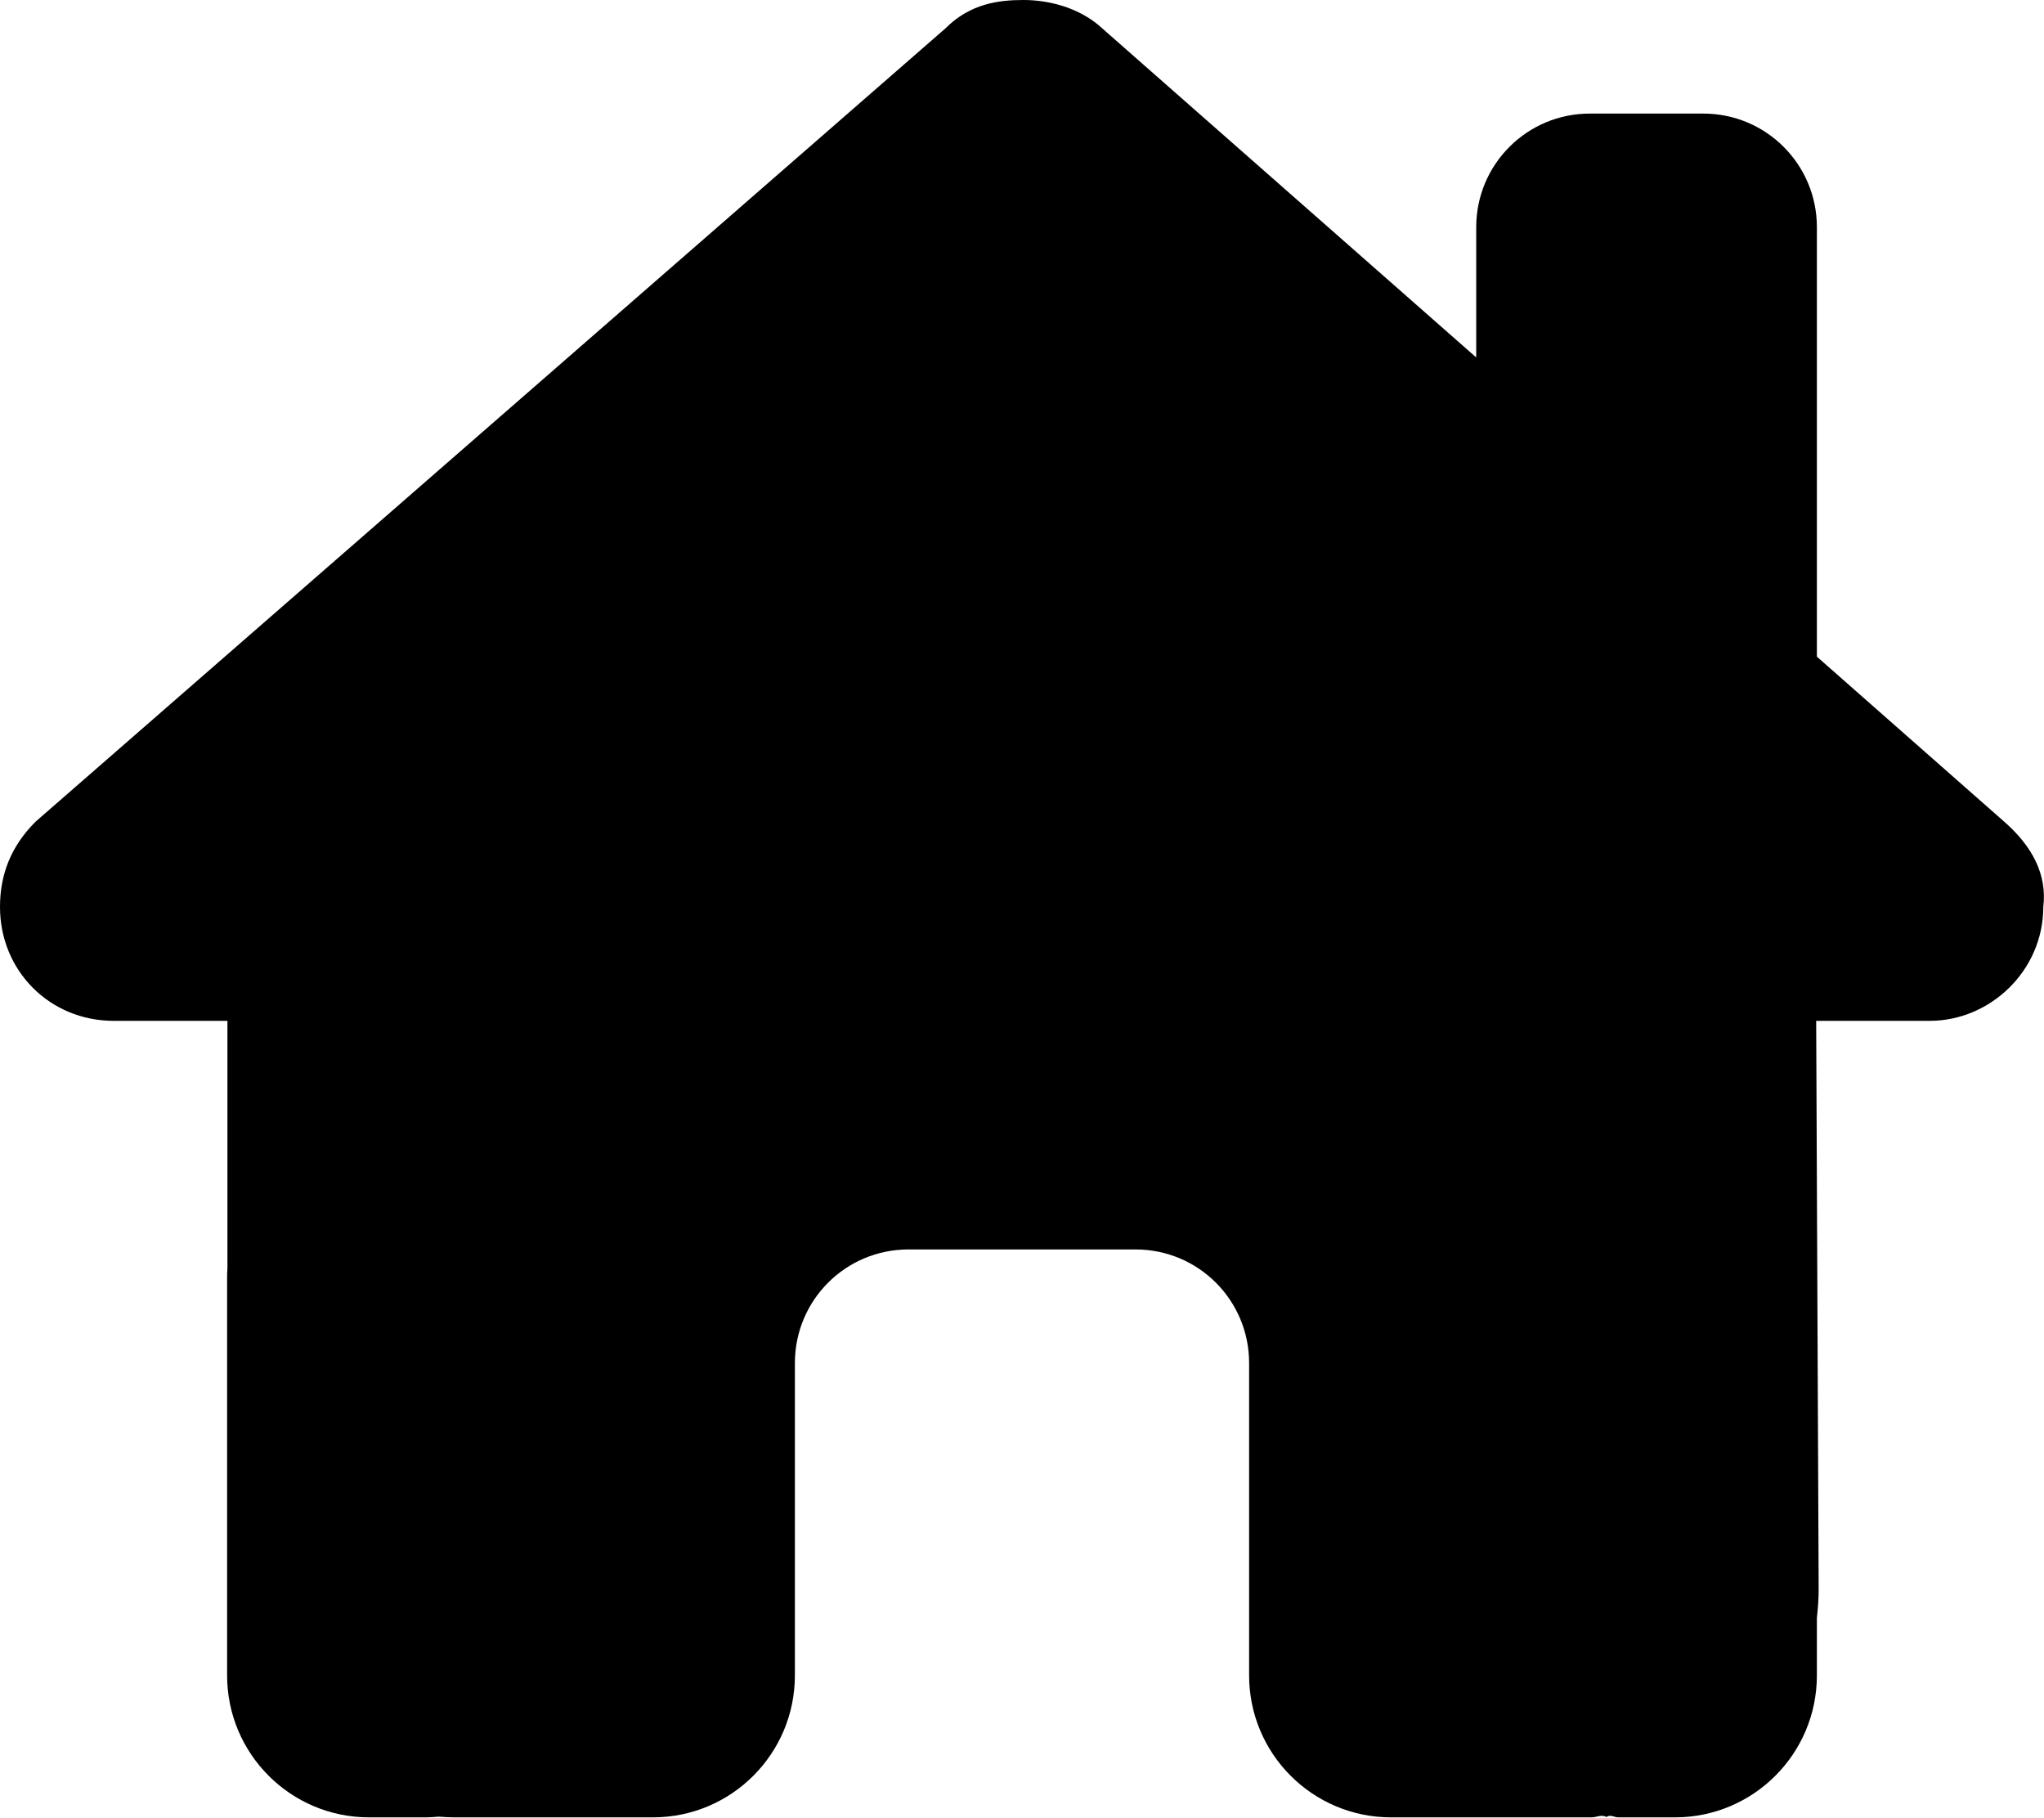
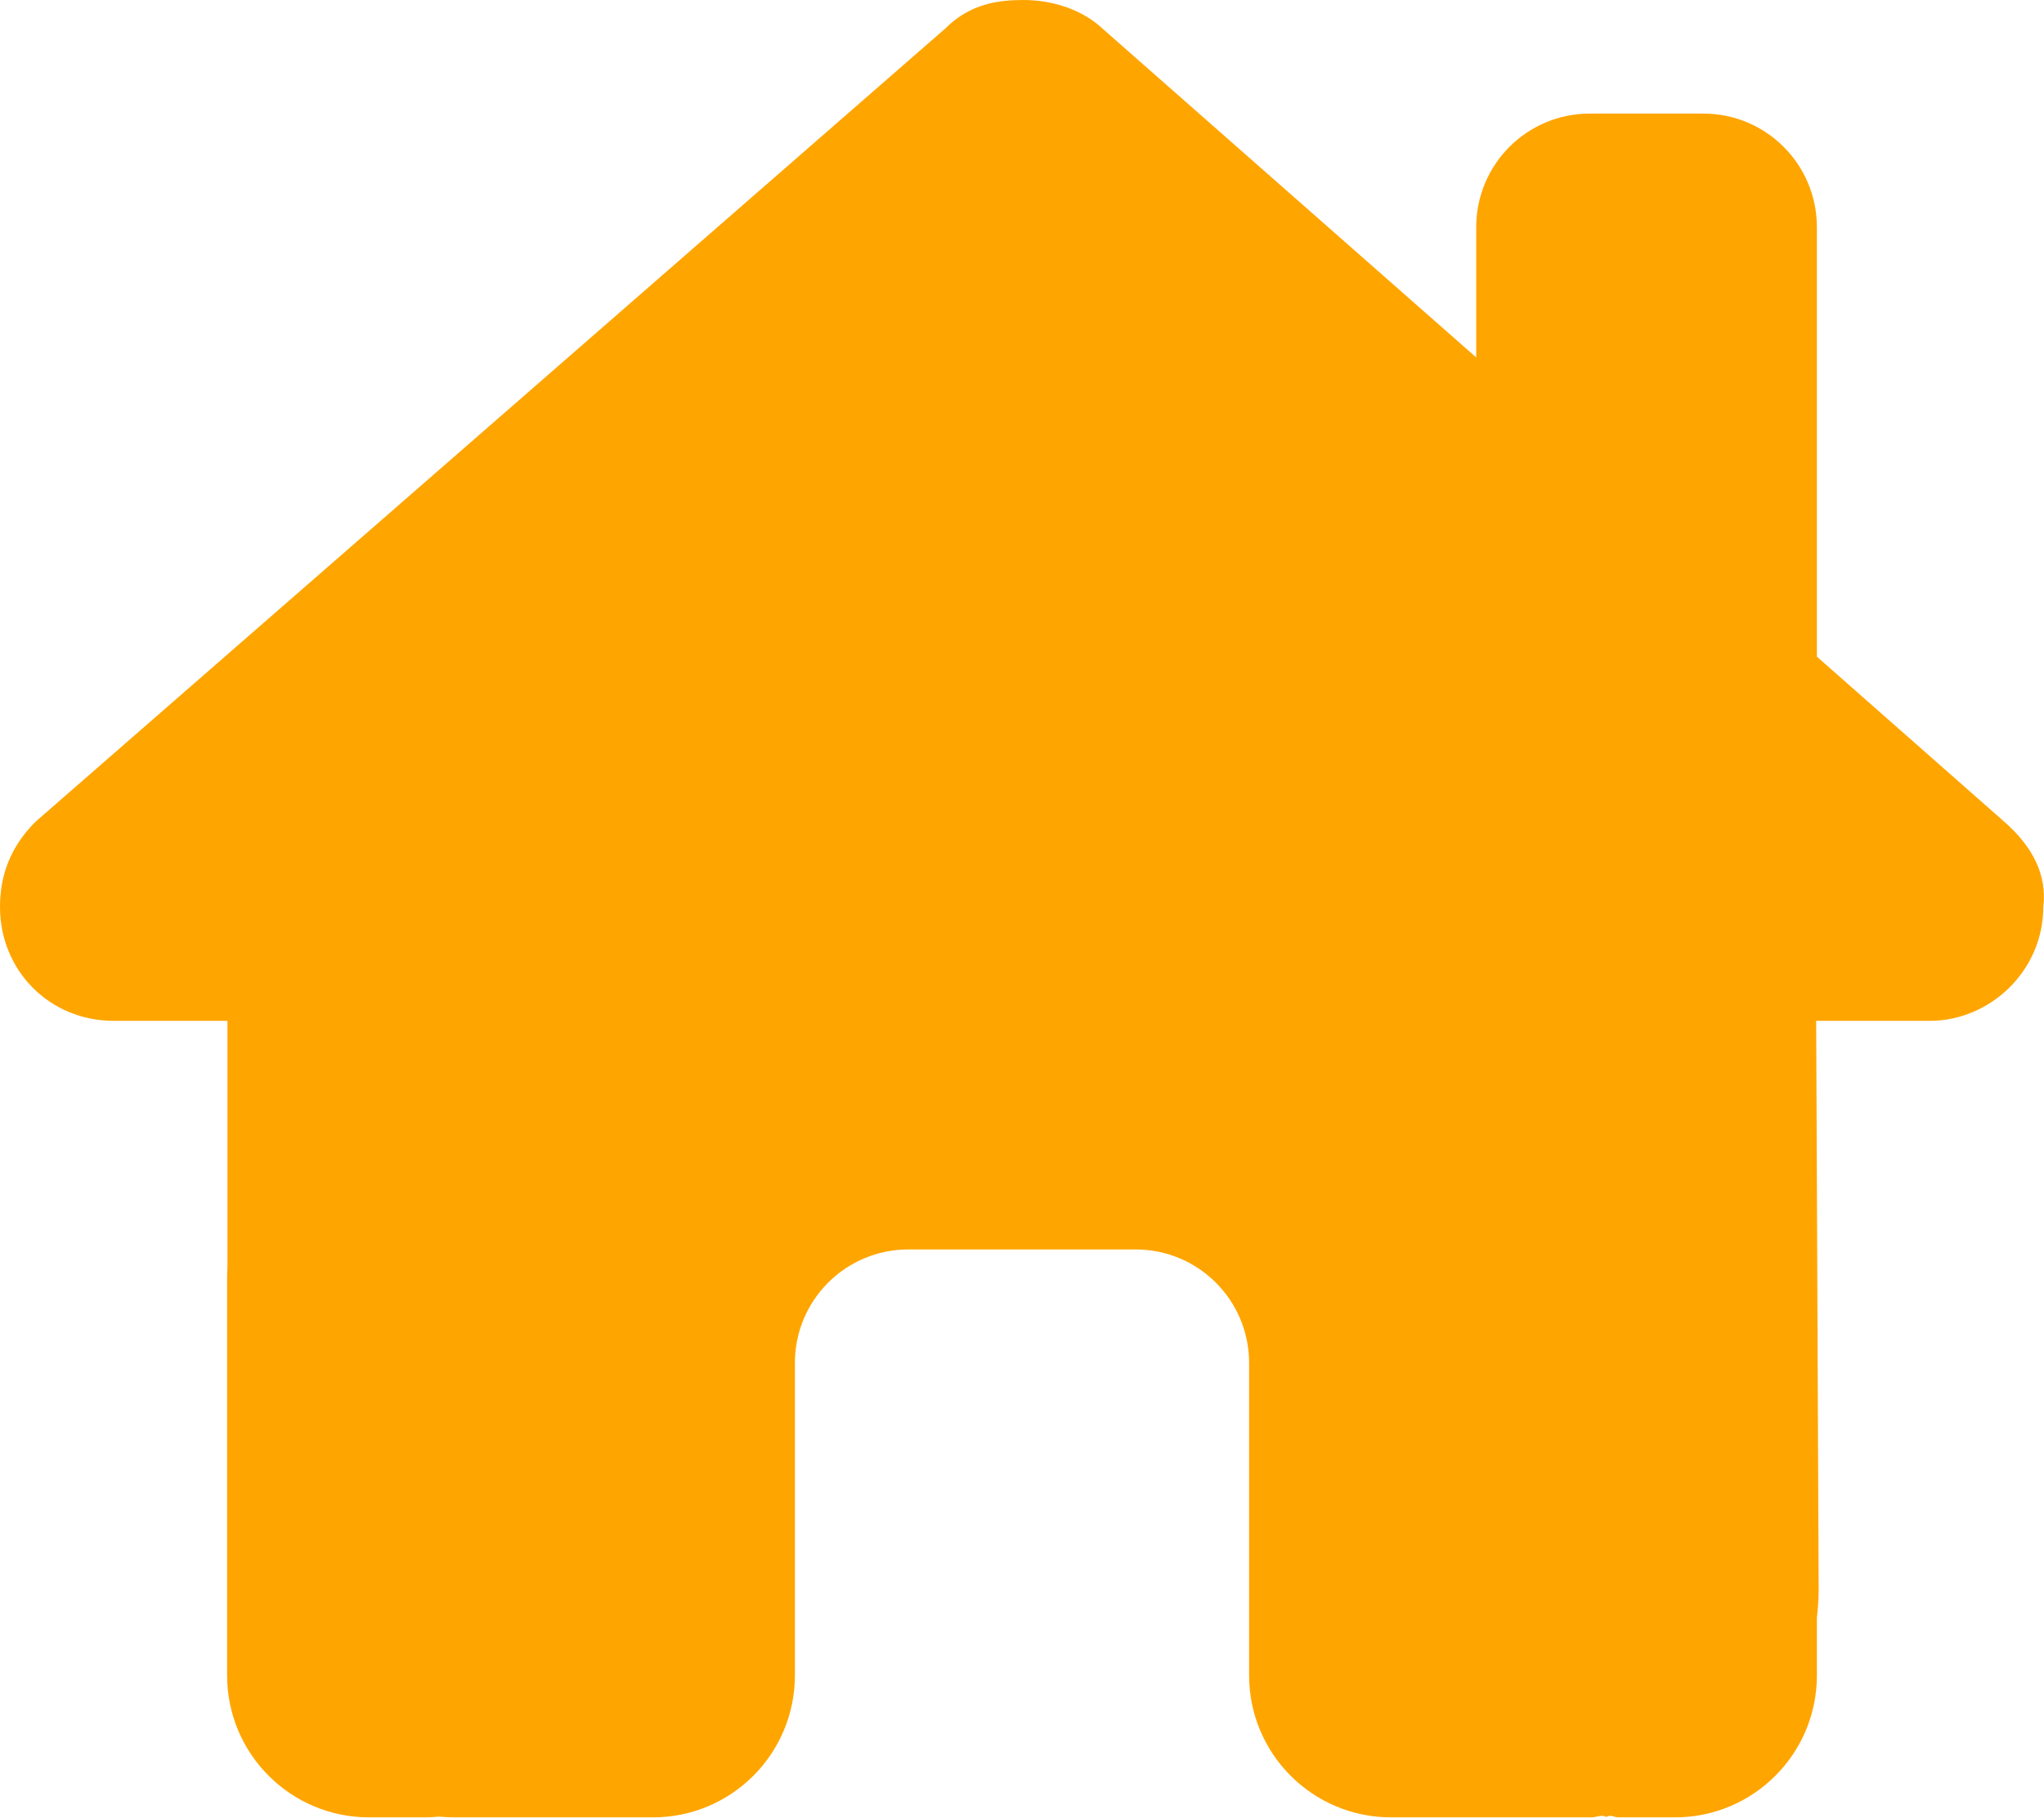
- <svg xmlns="http://www.w3.org/2000/svg" viewBox="0 0 576 512">
+ <svg xmlns="http://www.w3.org/2000/svg" viewBox="0 0 576 512" fill="orange">
  <path d="M511.8 287.6L512.5 447.7C512.5 450.5 512.3 453.1 512 455.8V472C512 494.1 494.1 512 472 512H456C454.9 512 453.8 511.1 452.7 511.9C451.3 511.1 449.9 512 448.5 512H392C369.9 512 352 494.1 352 472V384C352 366.3 337.7 352 320 352H256C238.3 352 224 366.3 224 384V472C224 494.1 206.1 512 184 512H128.1C126.6 512 125.1 511.9 123.6 511.8C122.4 511.9 121.2 512 120 512H104C81.91 512 64 494.1 64 472V360C64 359.1 64.03 358.1 64.09 357.2V287.6H32.05C14.02 287.6 0 273.5 0 255.5C0 246.5 3.004 238.5 10.01 231.5L266.4 8.016C273.4 1.002 281.4 0 288.4 0C295.4 0 303.4 2.004 309.5 7.014L416 100.7V64C416 46.33 430.3 32 448 32H480C497.7 32 512 46.33 512 64V185L564.8 231.5C572.8 238.5 576.9 246.5 575.8 255.5C575.8 273.5 560.8 287.6 543.8 287.6L511.8 287.6z" />
</svg>
